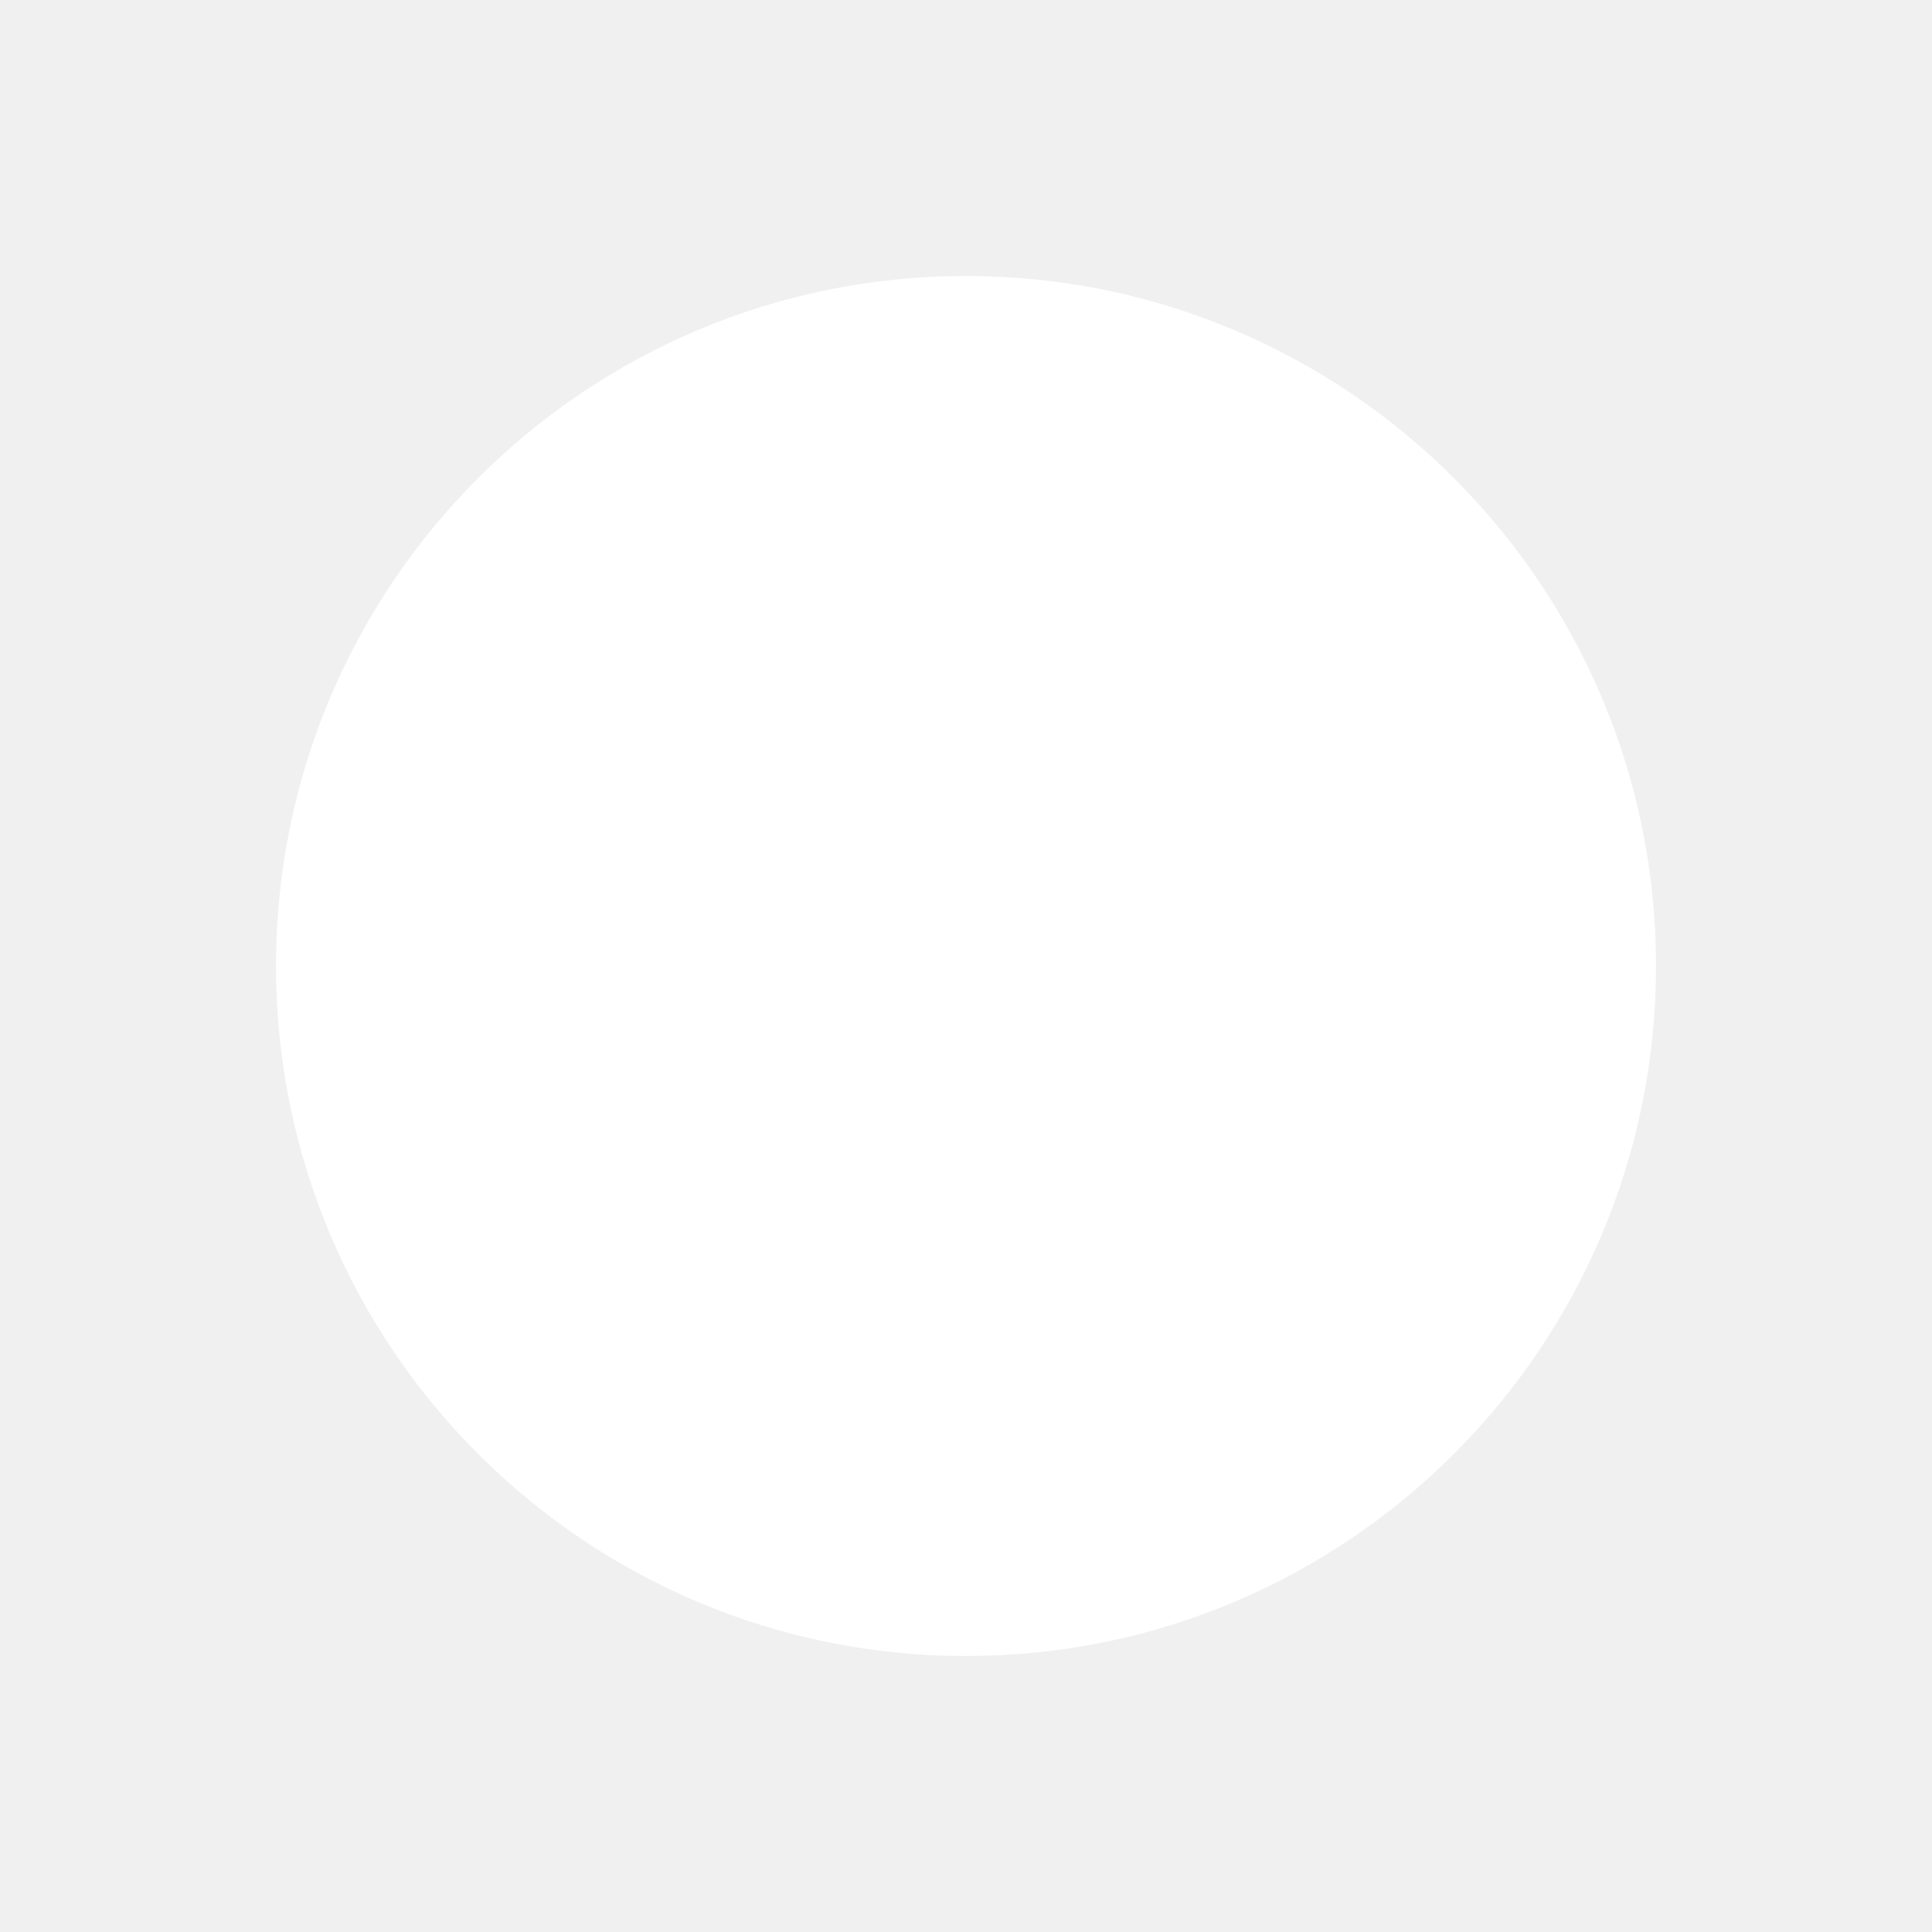
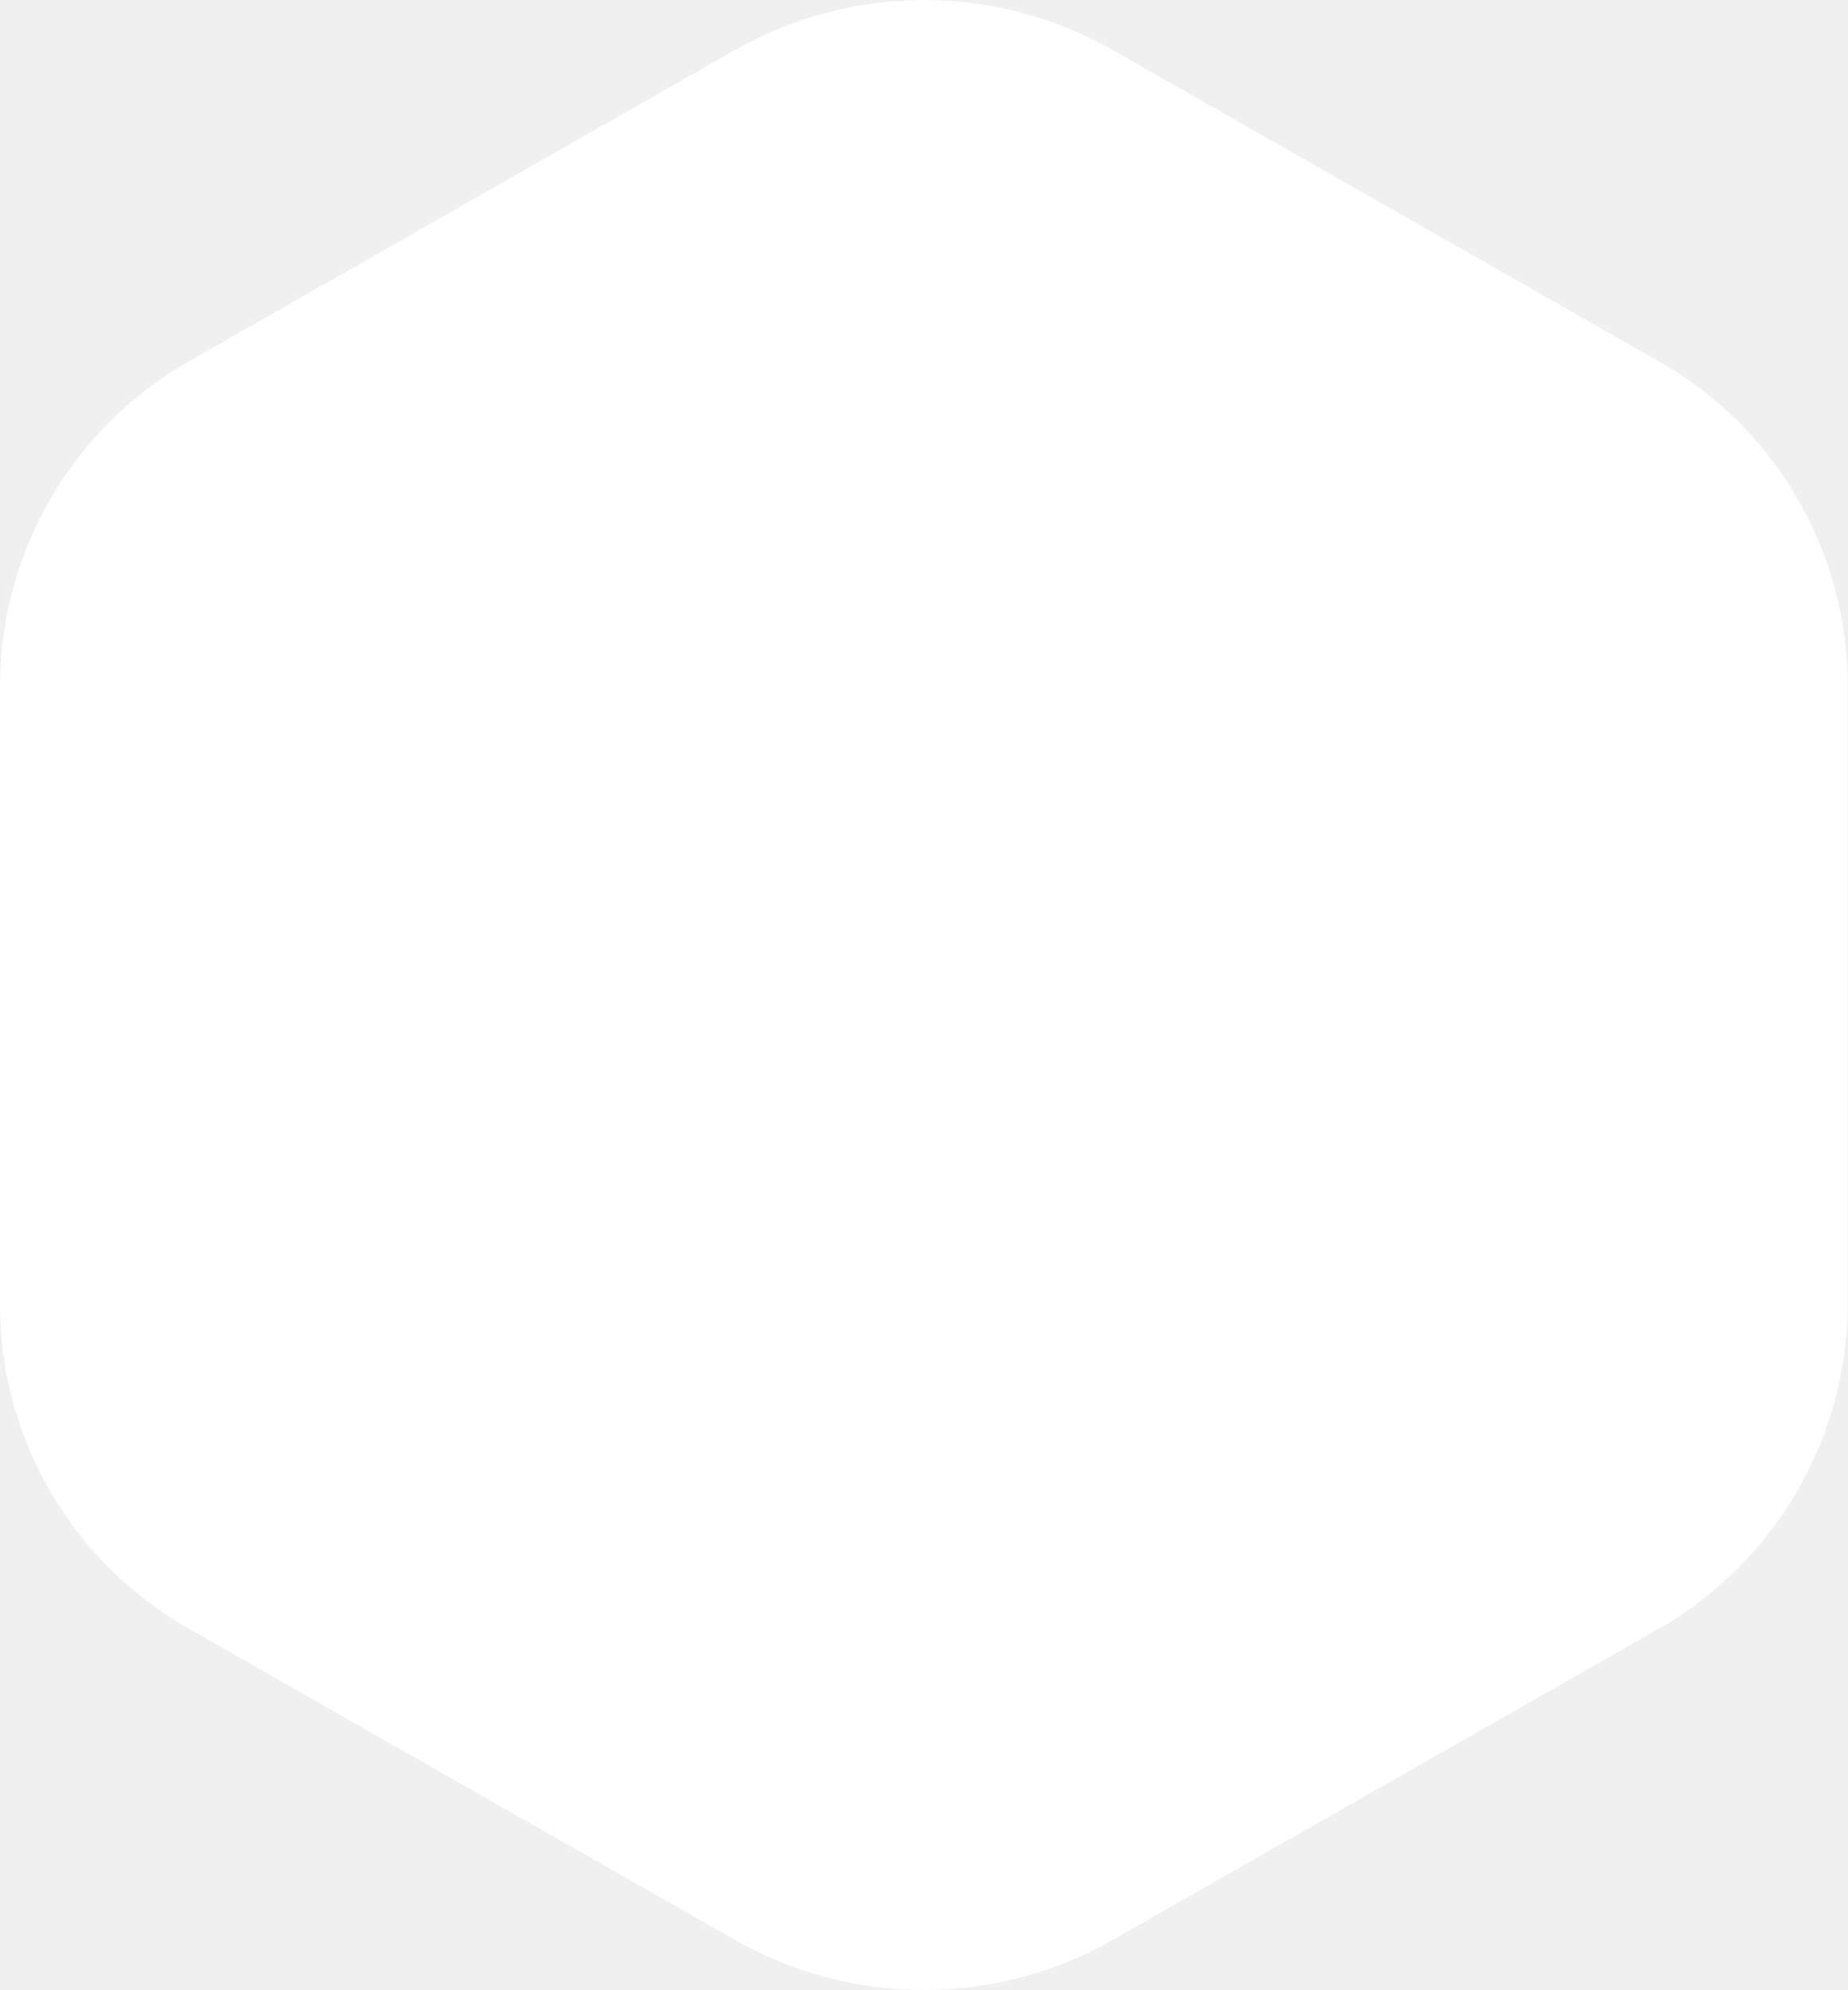
- <svg xmlns="http://www.w3.org/2000/svg" viewBox="8215 2322 14 14">
+ <svg xmlns="http://www.w3.org/2000/svg" viewBox="2839 1114.544 13 14">
  <defs>
-     <style>.a,.b{fill:#fff;}.a{opacity:0;}</style>
+     <style>.a{fill:#fff;}</style>
  </defs>
-   <g transform="translate(7000)">
-     <circle class="a" cx="7" cy="7" r="7" transform="translate(1215 2322)" />
-     <circle class="b" cx="5" cy="5" r="5" transform="translate(1217 2324)" />
-   </g>
+   <path class="a" d="M21.468,199.454l-3.832,2.184a2.635,2.635,0,0,0-1.336,2.281v4.362a2.62,2.62,0,0,0,1.336,2.281l3.832,2.184a2.687,2.687,0,0,0,2.665,0l3.832-2.184a2.635,2.635,0,0,0,1.336-2.281v-4.362a2.62,2.62,0,0,0-1.336-2.281l-3.832-2.184A2.687,2.687,0,0,0,21.468,199.454Z" transform="translate(2822.7 915.444)" />
</svg>
